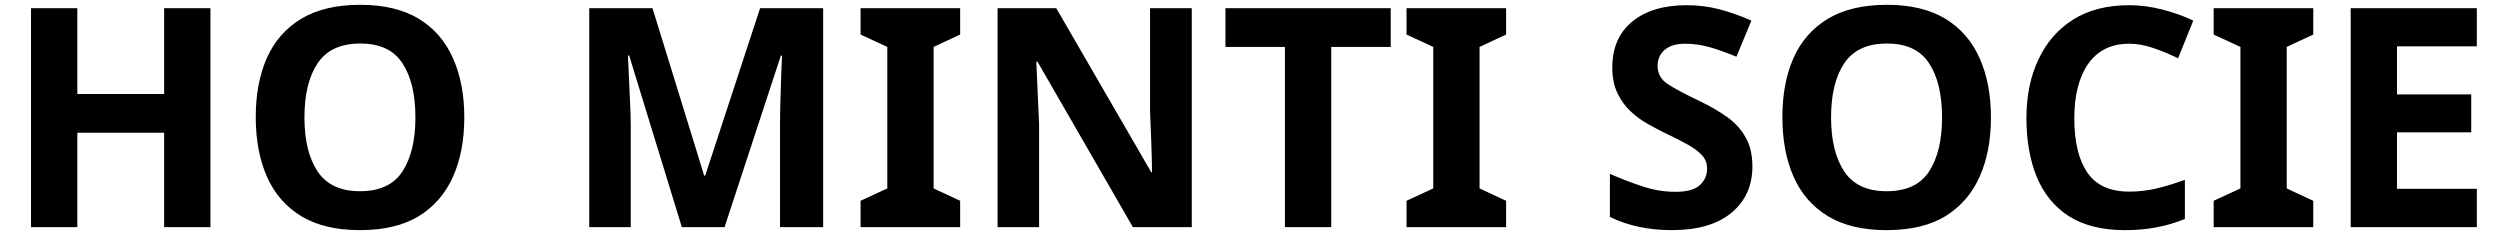
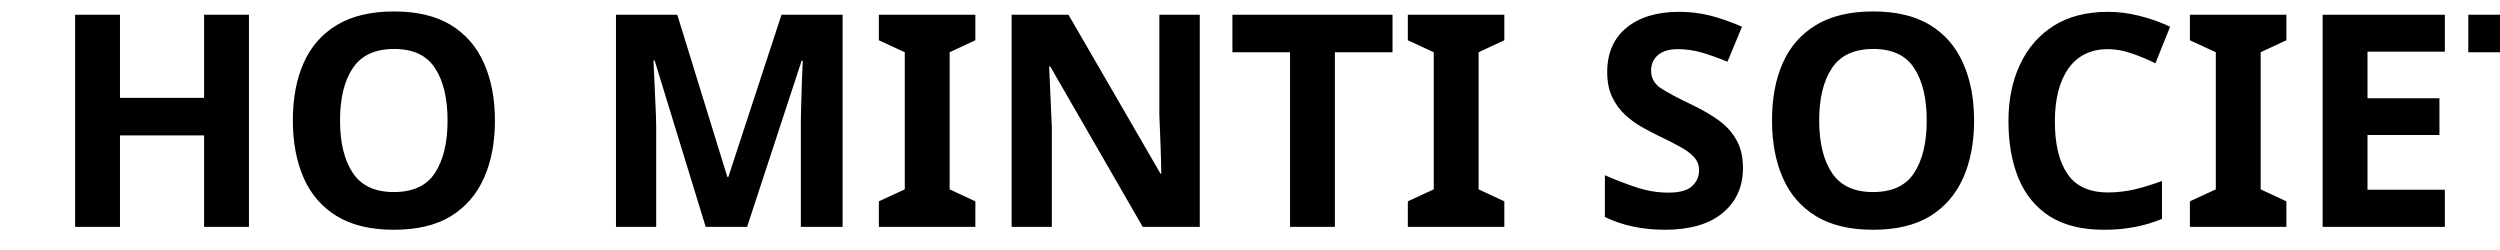
<svg xmlns="http://www.w3.org/2000/svg" width="800" height="80">
  <g>
-     <text transform="matrix(4.0874 0 0 4.0874 -121.51 -271.024)" stroke="#000" stroke-width="0" font-weight="bold" xml:space="preserve" text-anchor="start" font-family="'Georama'" font-size="24" id="svg_1" y="84.088" x="30" fill="#000000">HO MINTI SOCIETY</text>
+     <text fill="#000000" x="32.898" y="83.872" id="svg_1" font-size="24" font-family="'Georama'" text-anchor="start" xml:space="preserve" font-weight="bold" stroke-width="0" stroke="#000" transform="matrix(3.96028 0 0 3.96028 -114.79 -259.557)">HO MINTI SOCIETY</text>
  </g>
</svg>
